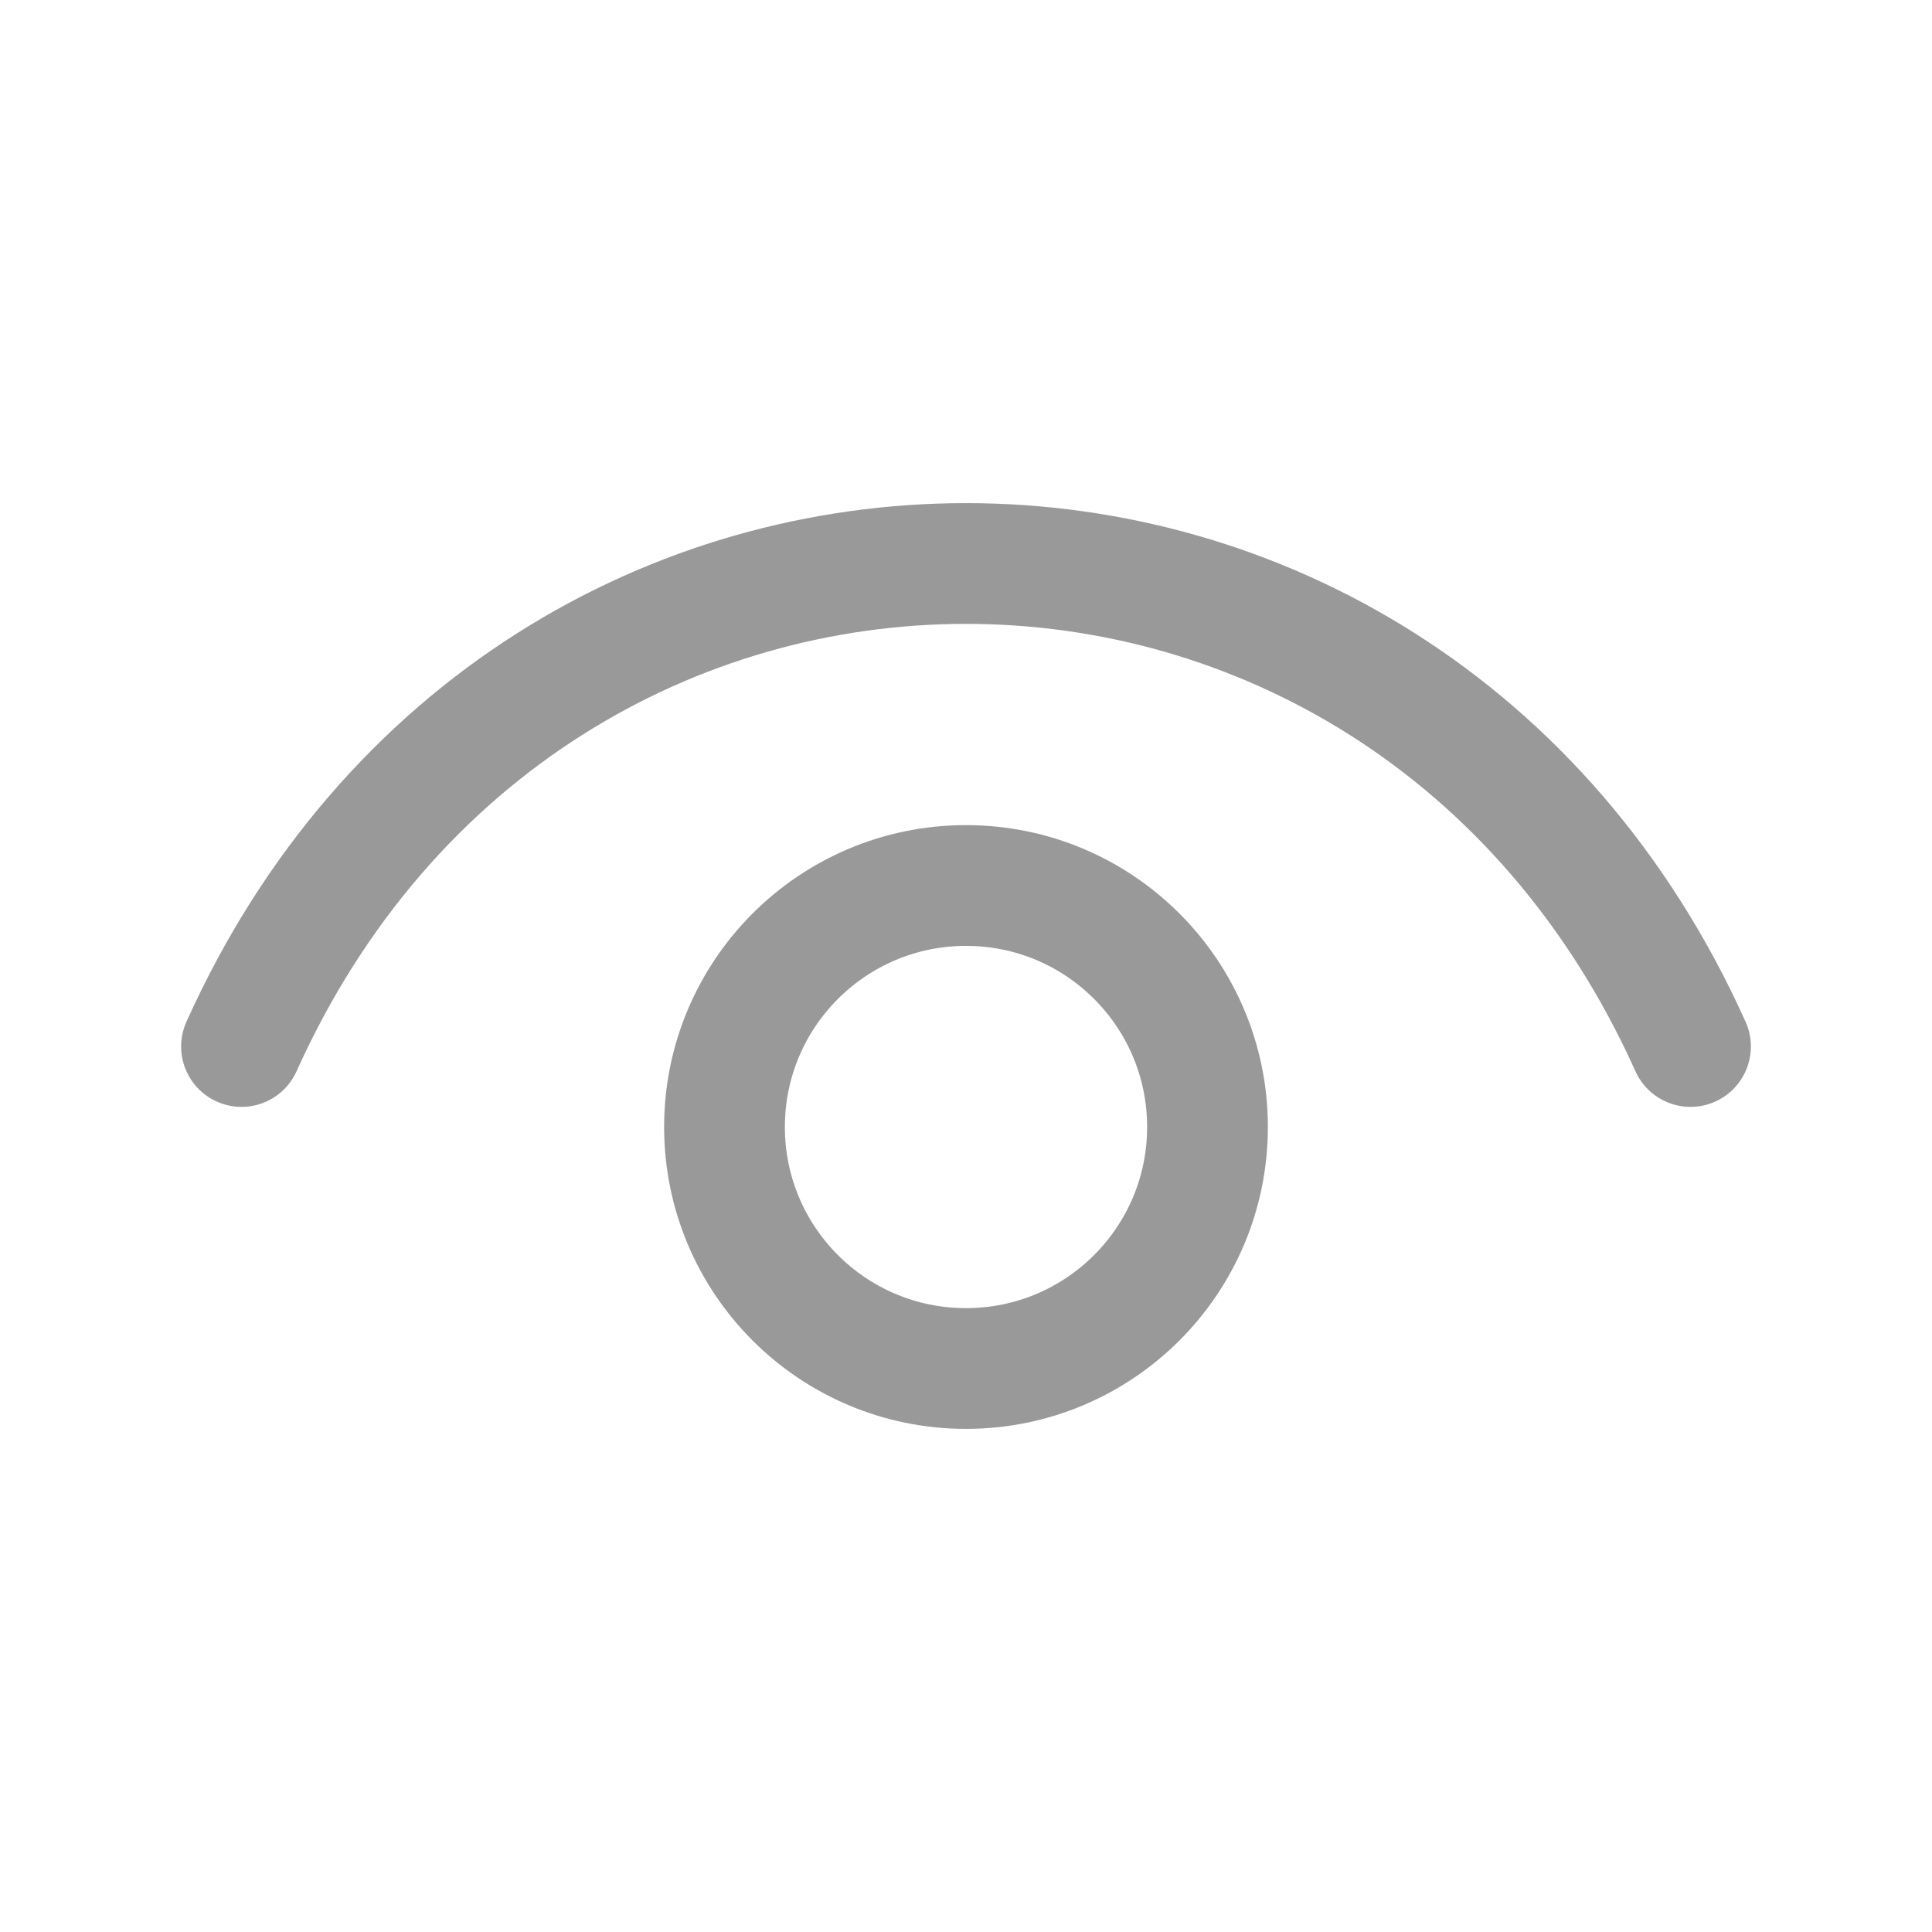
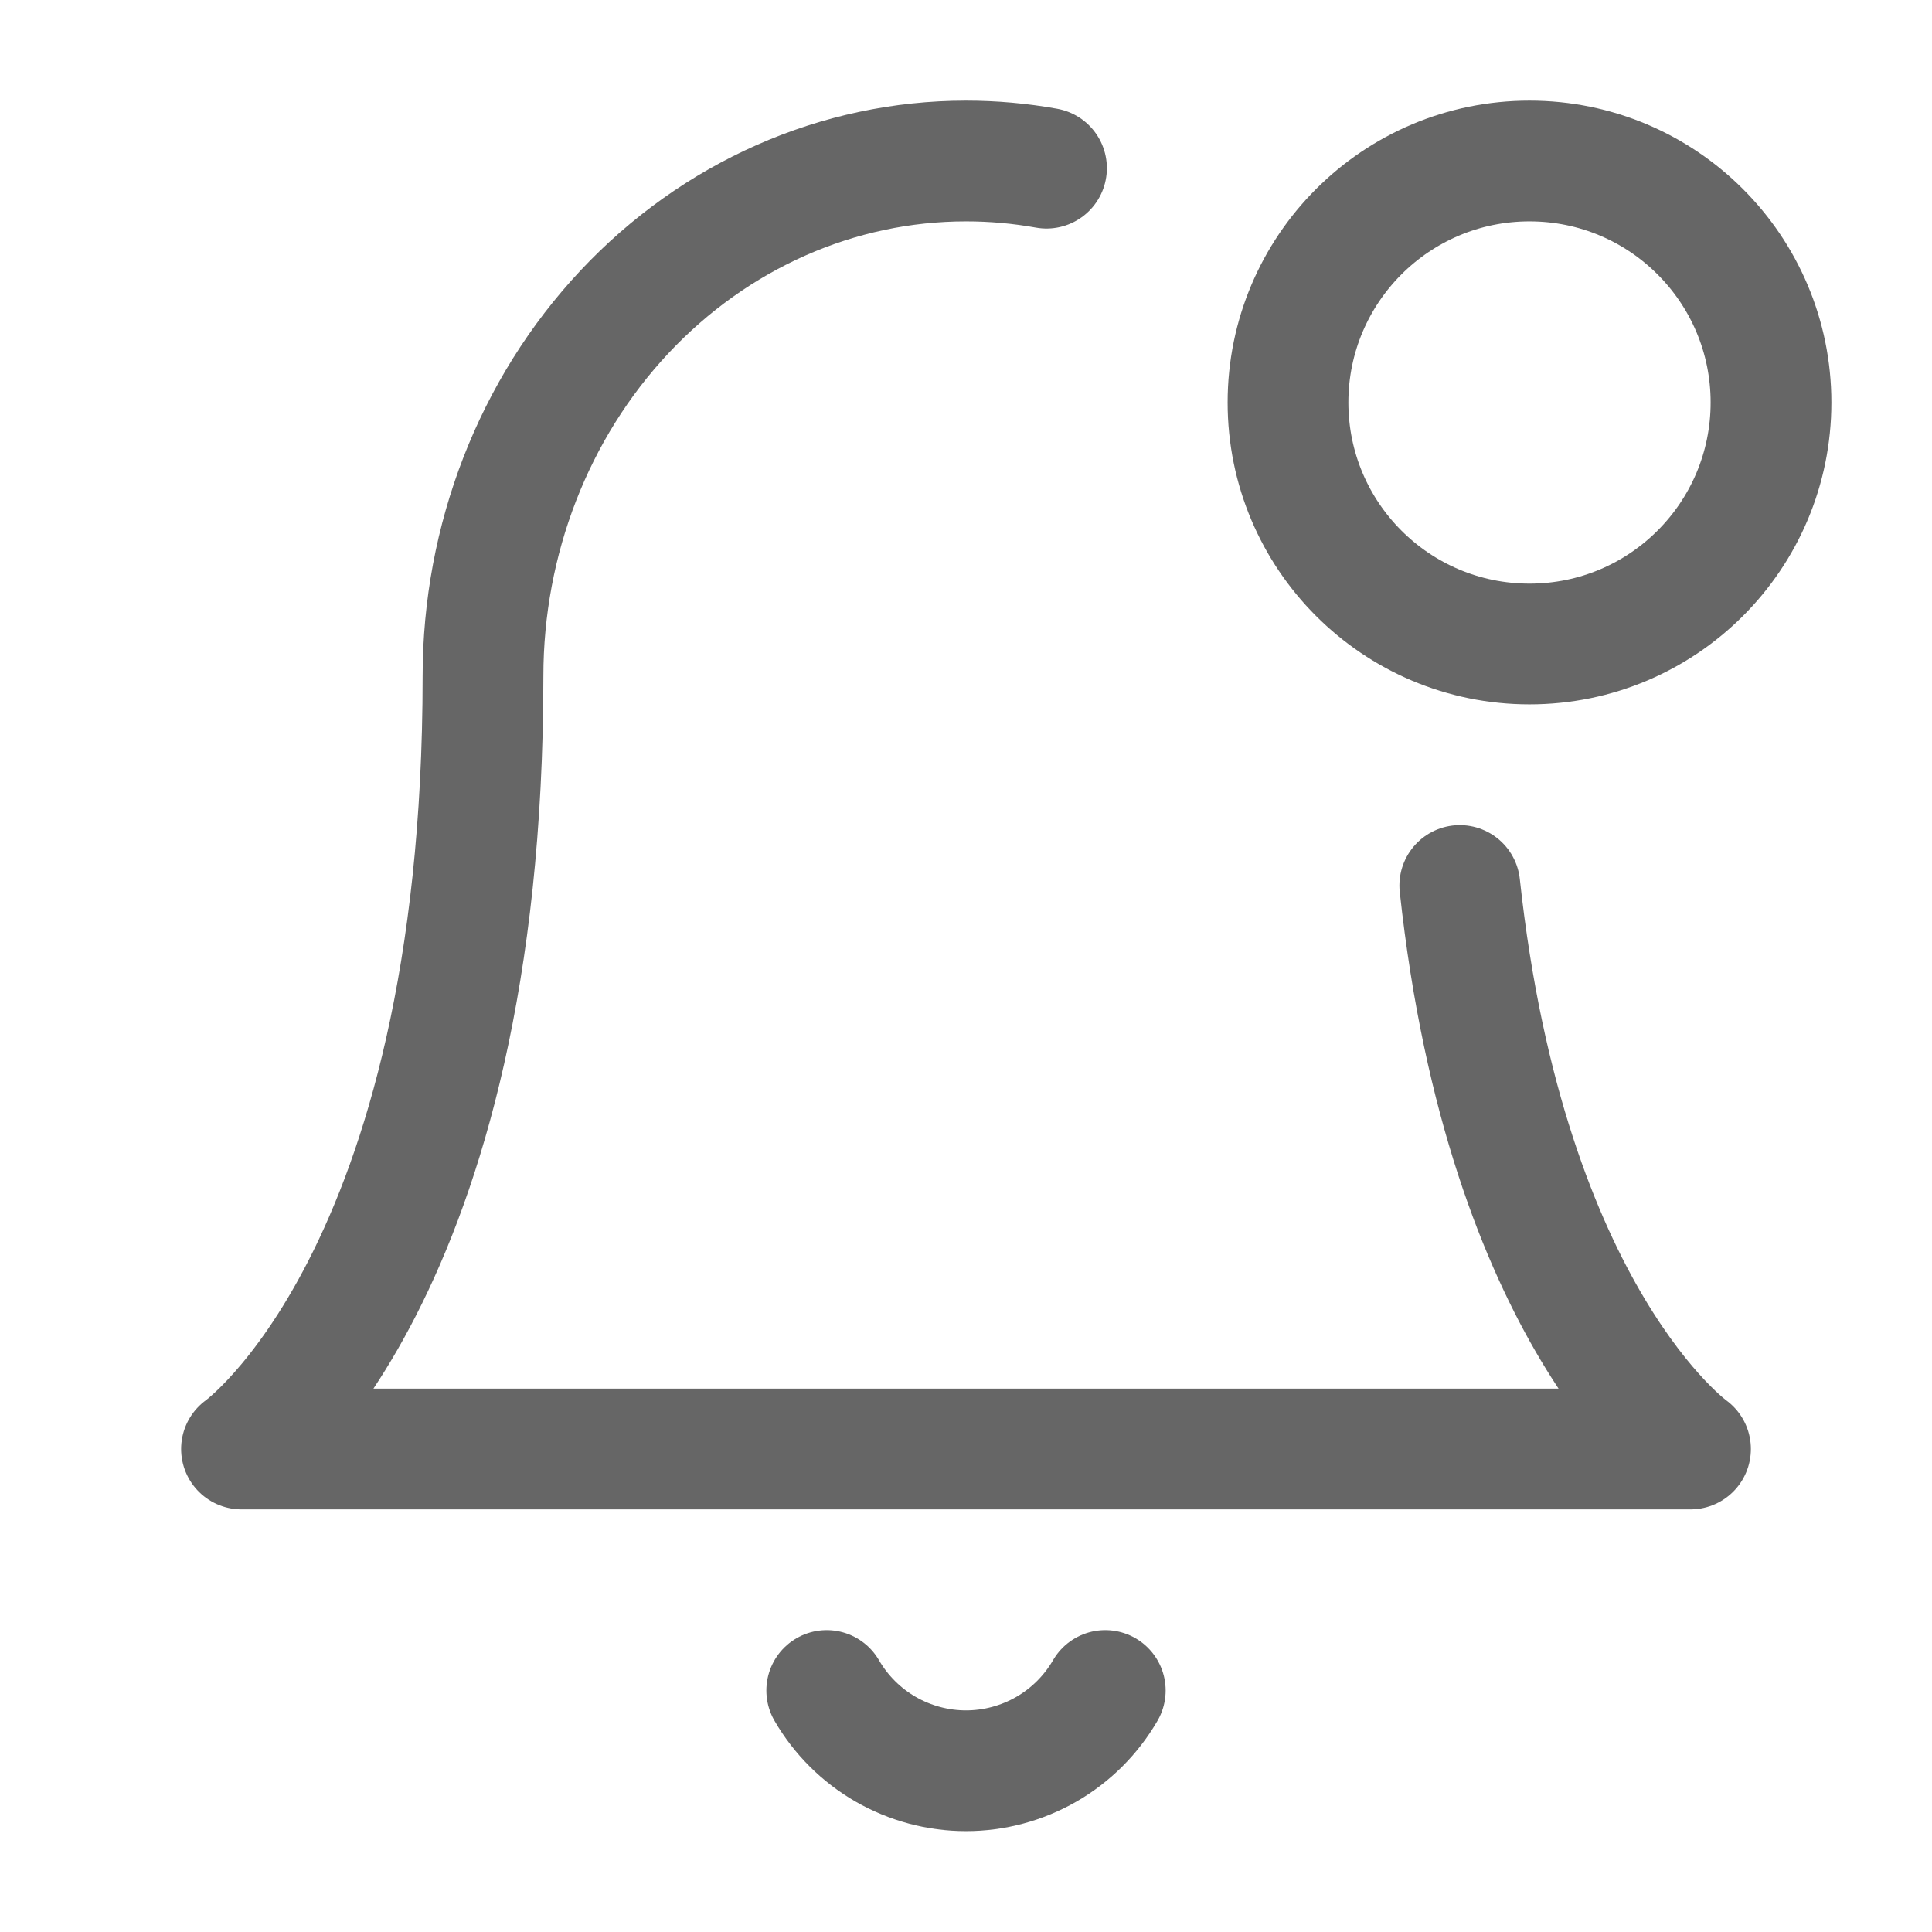
<svg xmlns="http://www.w3.org/2000/svg" width="24" height="24" viewBox="0 0 24 24" fill="none">
-   <path d="M3 13C6.6 5 17.4 5 21 13" stroke="#999999" stroke-width="1.5" stroke-linecap="round" stroke-linejoin="round" />
-   <path d="M12 17C10.343 17 9 15.657 9 14C9 12.343 10.343 11 12 11C13.657 11 15 12.343 15 14C15 15.657 13.657 17 12 17Z" stroke="#999999" stroke-width="1.5" stroke-linecap="round" stroke-linejoin="round" />
+   <path d="M18.134 11C18.715 16.375 21 18 21 18H3C3 18 6 15.867 6 8.4C6 6.703 6.632 5.075 7.757 3.875C8.883 2.674 10.409 2 12 2C12.337 2 12.672 2.03 13 2.089" stroke="#666666" stroke-width="1.5" stroke-linecap="round" stroke-linejoin="round" />
+   <path d="M19 8C20.657 8 22 6.657 22 5C22 3.343 20.657 2 19 2C17.343 2 16 3.343 16 5C16 6.657 17.343 8 19 8Z" stroke="#666666" stroke-width="1.5" stroke-linecap="round" stroke-linejoin="round" />
+   <path d="M13.73 21C13.554 21.303 13.302 21.555 12.998 21.73C12.695 21.904 12.35 21.997 12 21.997C11.65 21.997 11.305 21.904 11.002 21.73C10.698 21.555 10.446 21.303 10.27 21" stroke="#666666" stroke-width="1.5" stroke-linecap="round" stroke-linejoin="round" />
</svg>
